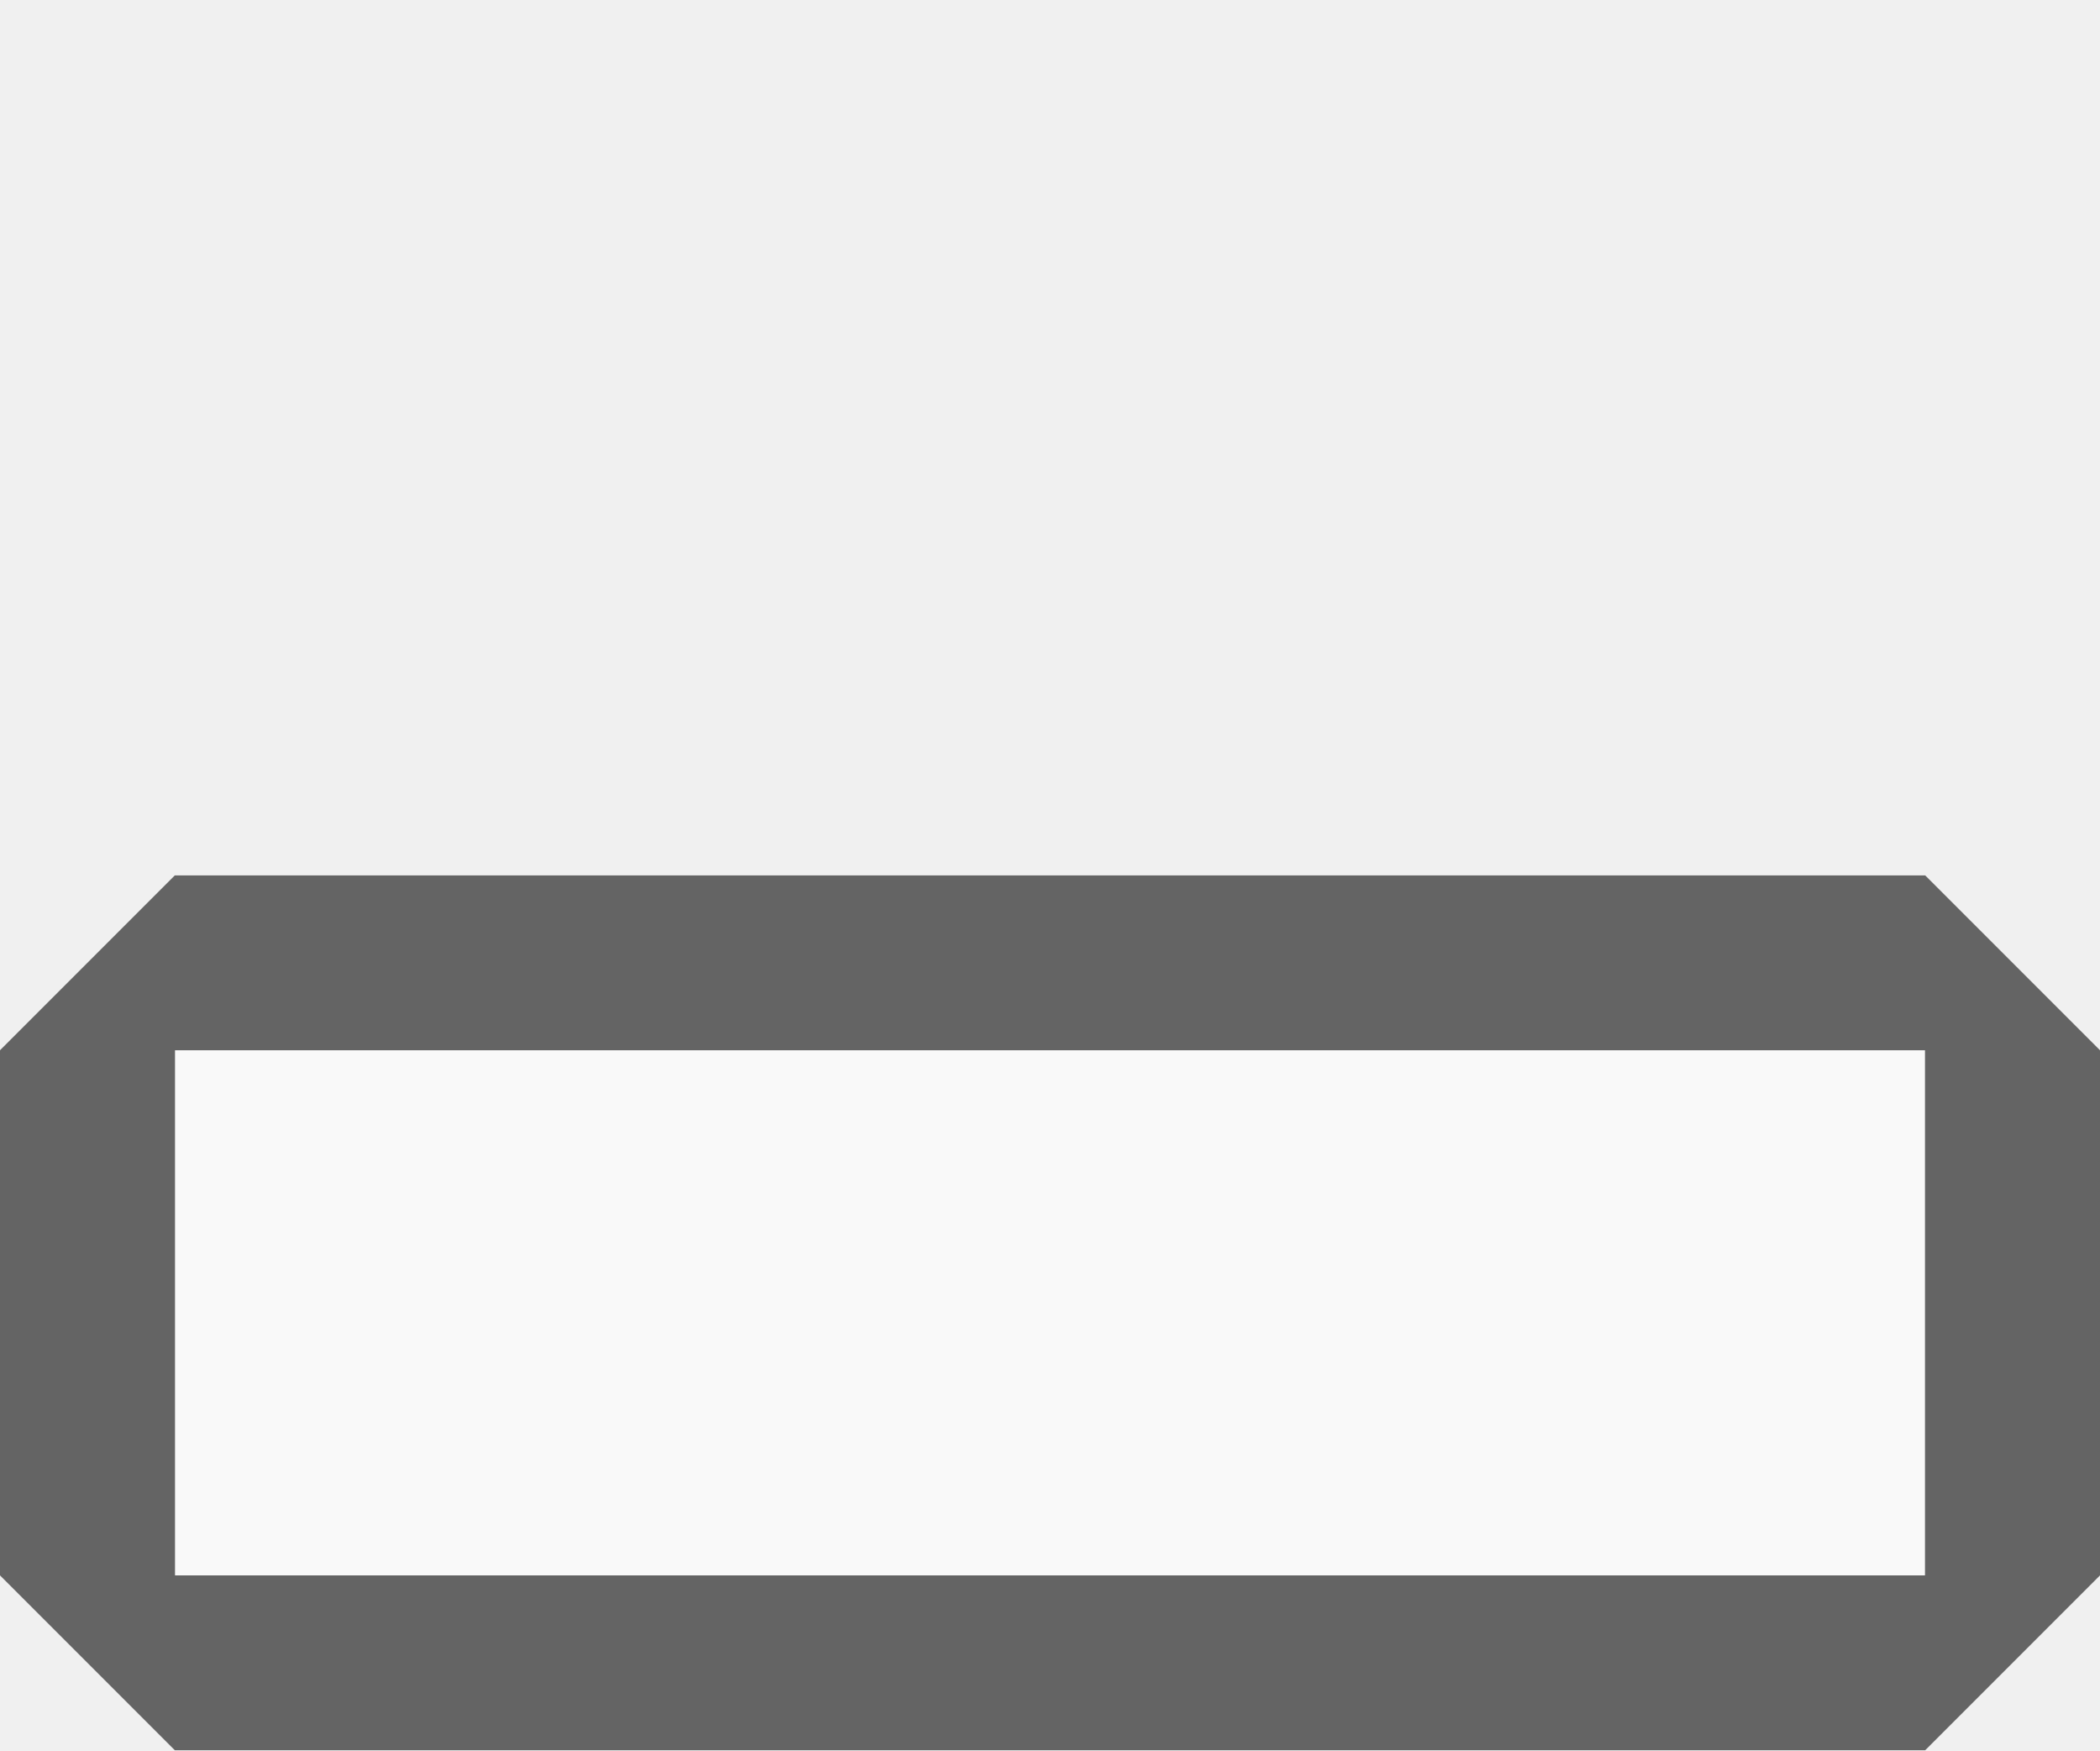
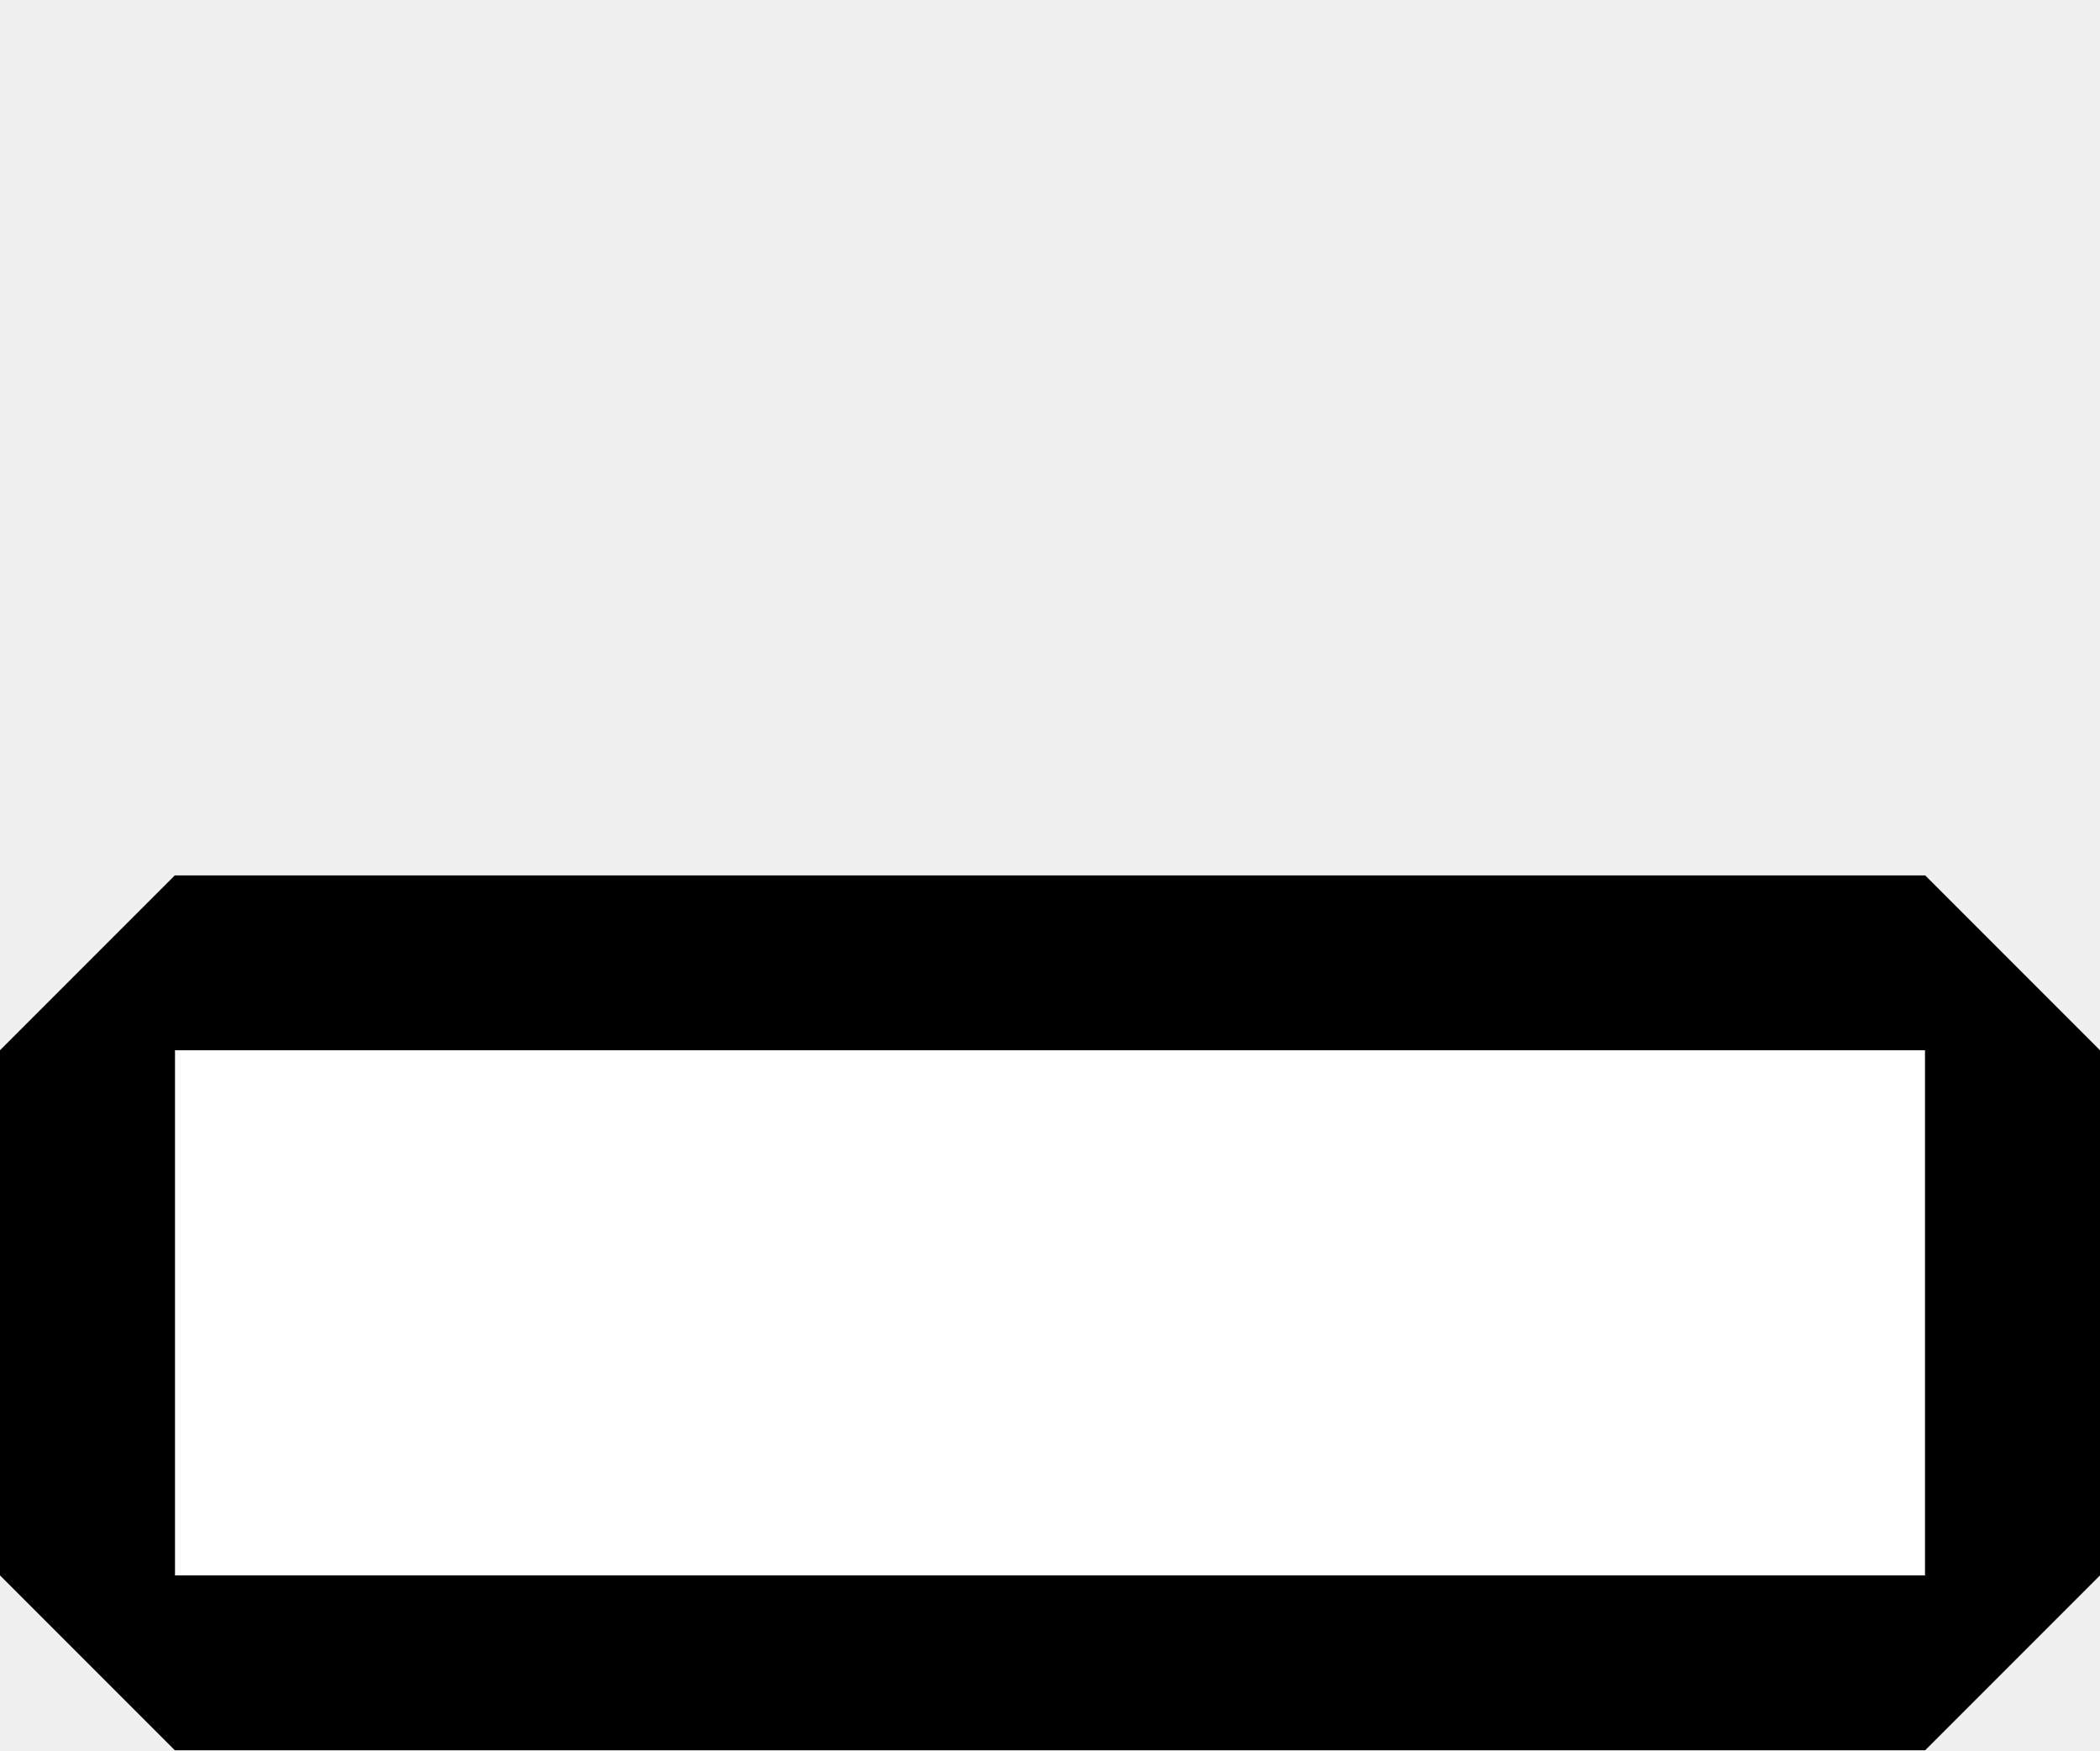
<svg xmlns="http://www.w3.org/2000/svg" width="12" height="10" viewBox="0 0 12 10" fill="none">
  <mask id="mask0_30_17" style="mask-type:alpha" maskUnits="userSpaceOnUse" x="0" y="5" width="12" height="5">
    <path d="M1 5H11L12 6V9L11 10H1L0 9V6L1 5Z" fill="#D9D9D9" />
  </mask>
  <g mask="url(#mask0_30_17)">
-     <path fill-rule="evenodd" clip-rule="evenodd" d="M12 5H0V10H12V5Z" fill="white" fill-opacity="0.6" />
-     <path d="M0.5 5.5H11.5V9.5H0.5V5.5Z" stroke="black" stroke-opacity="0.6" />
+     <path d="M0.5 9.5V5.5H11.5V9.5H0.5Z" fill="white" stroke="black" />
  </g>
</svg>
